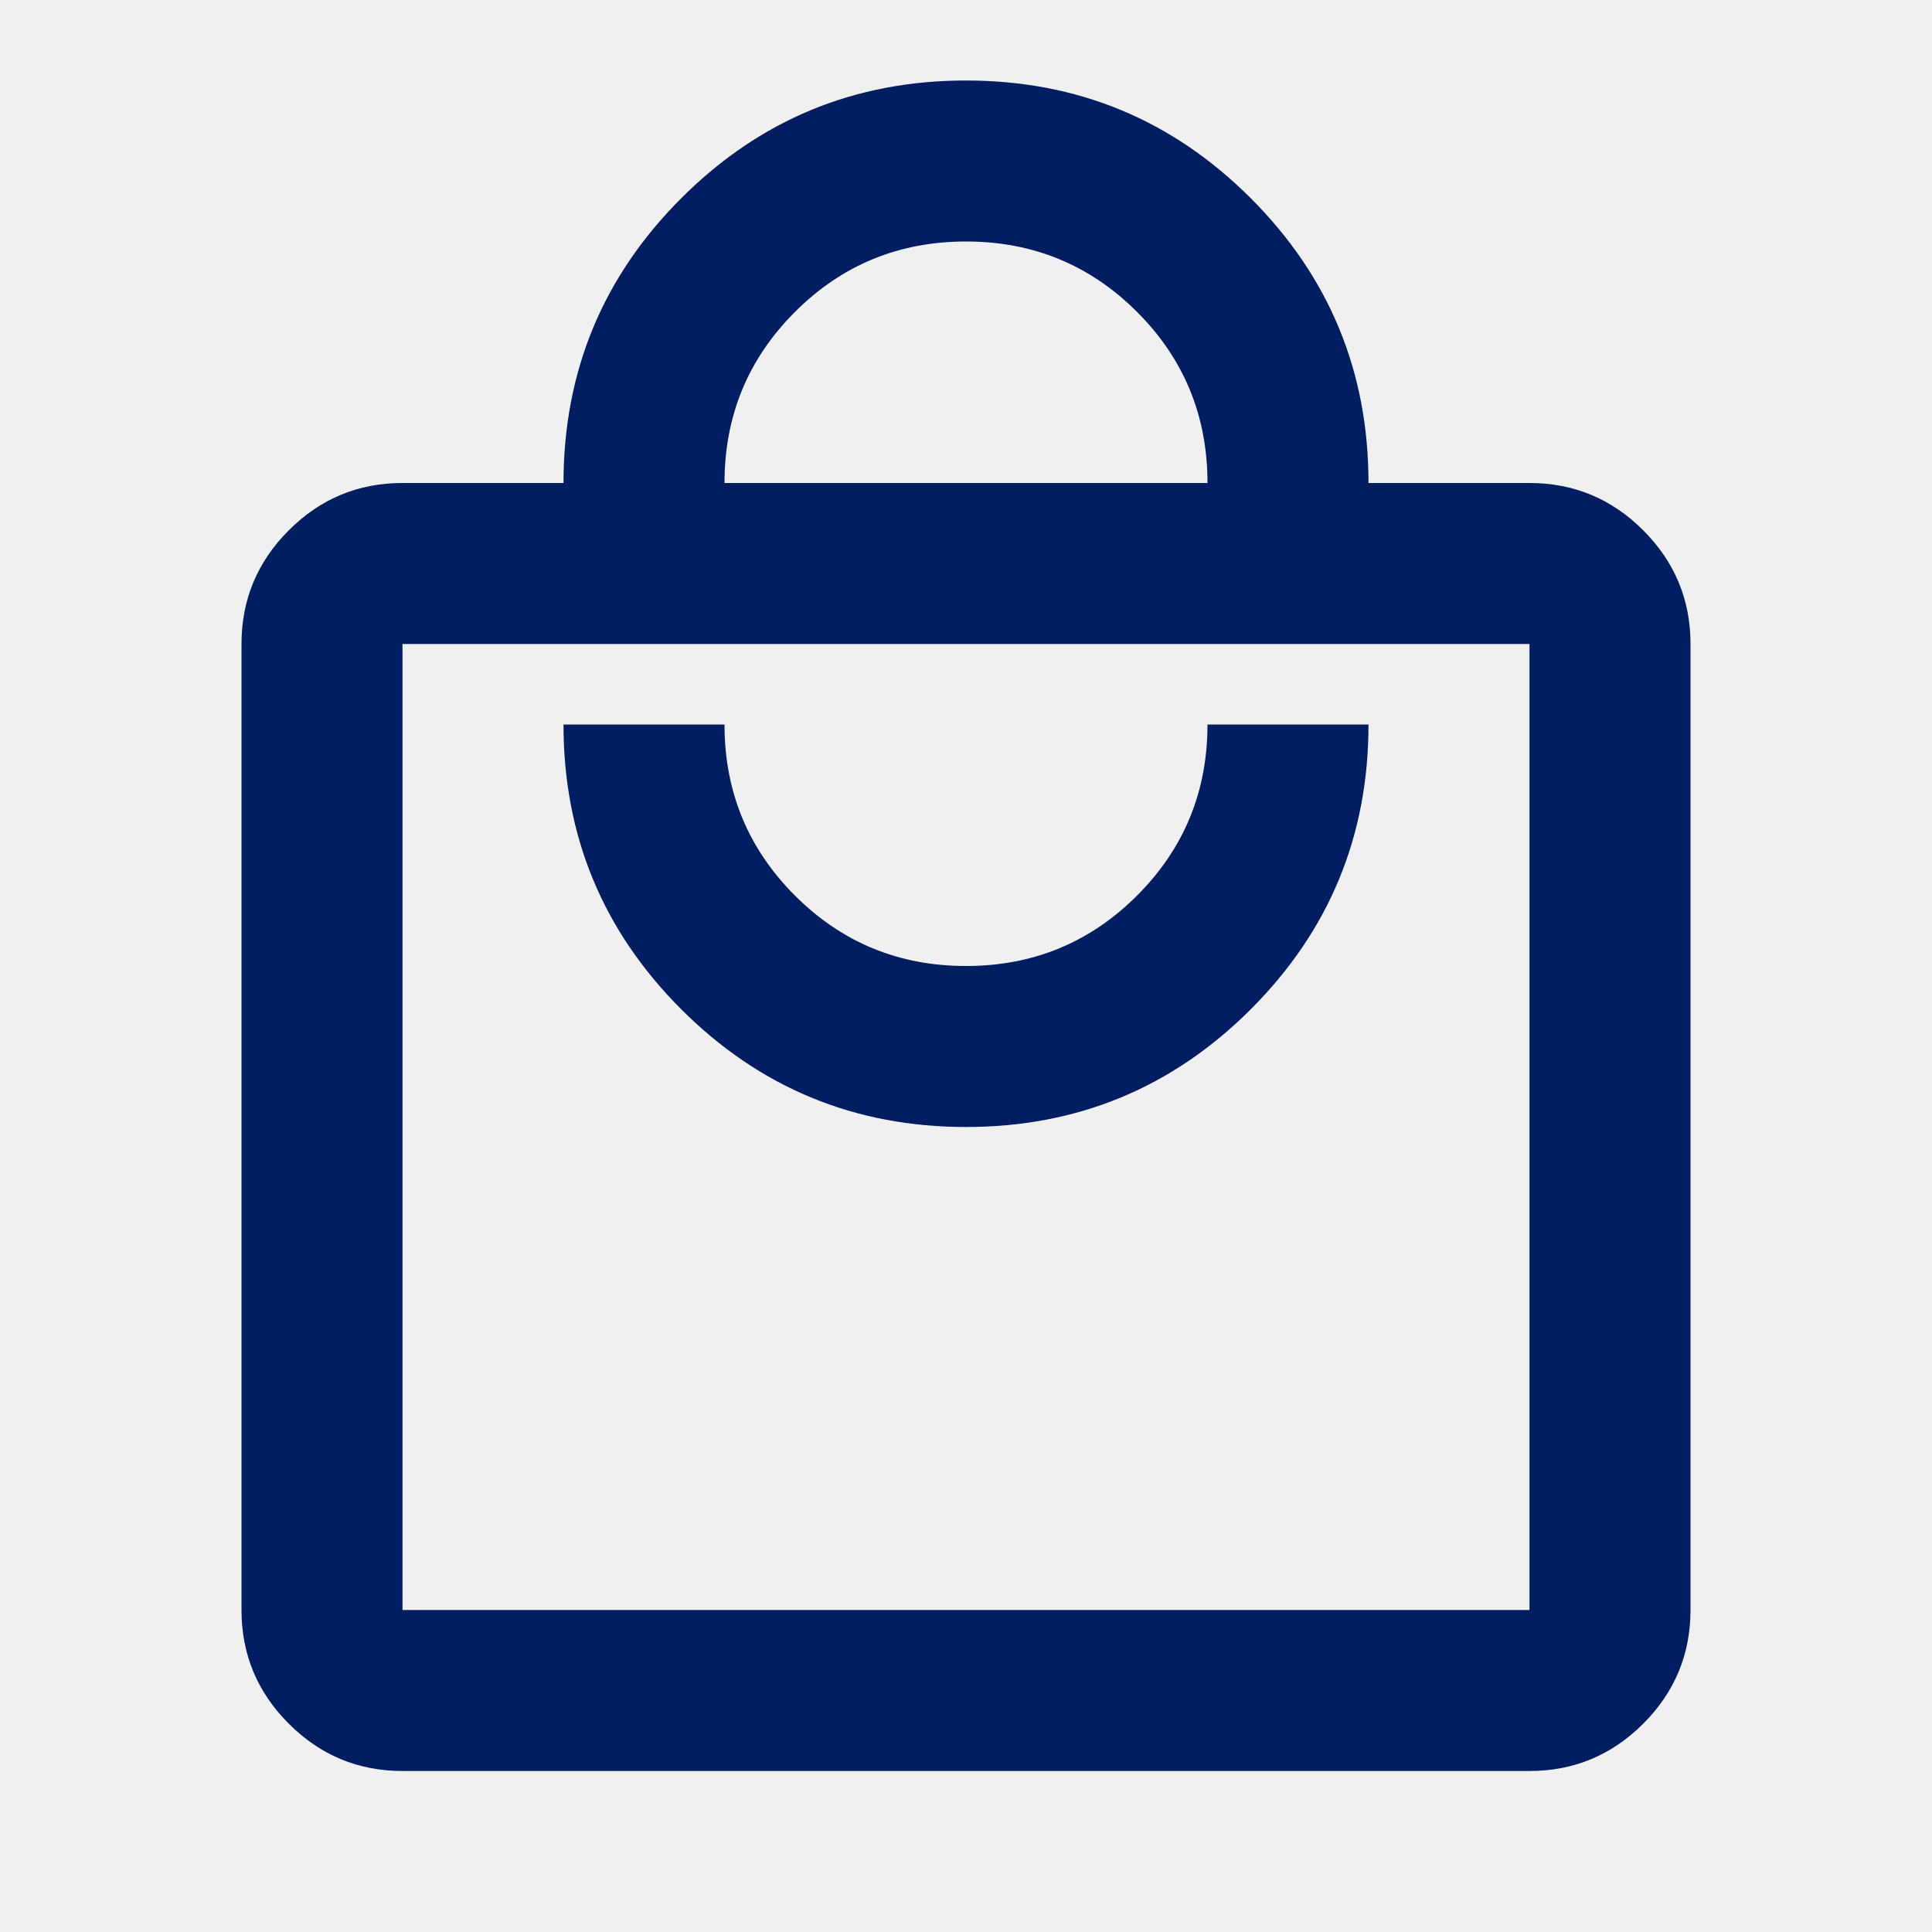
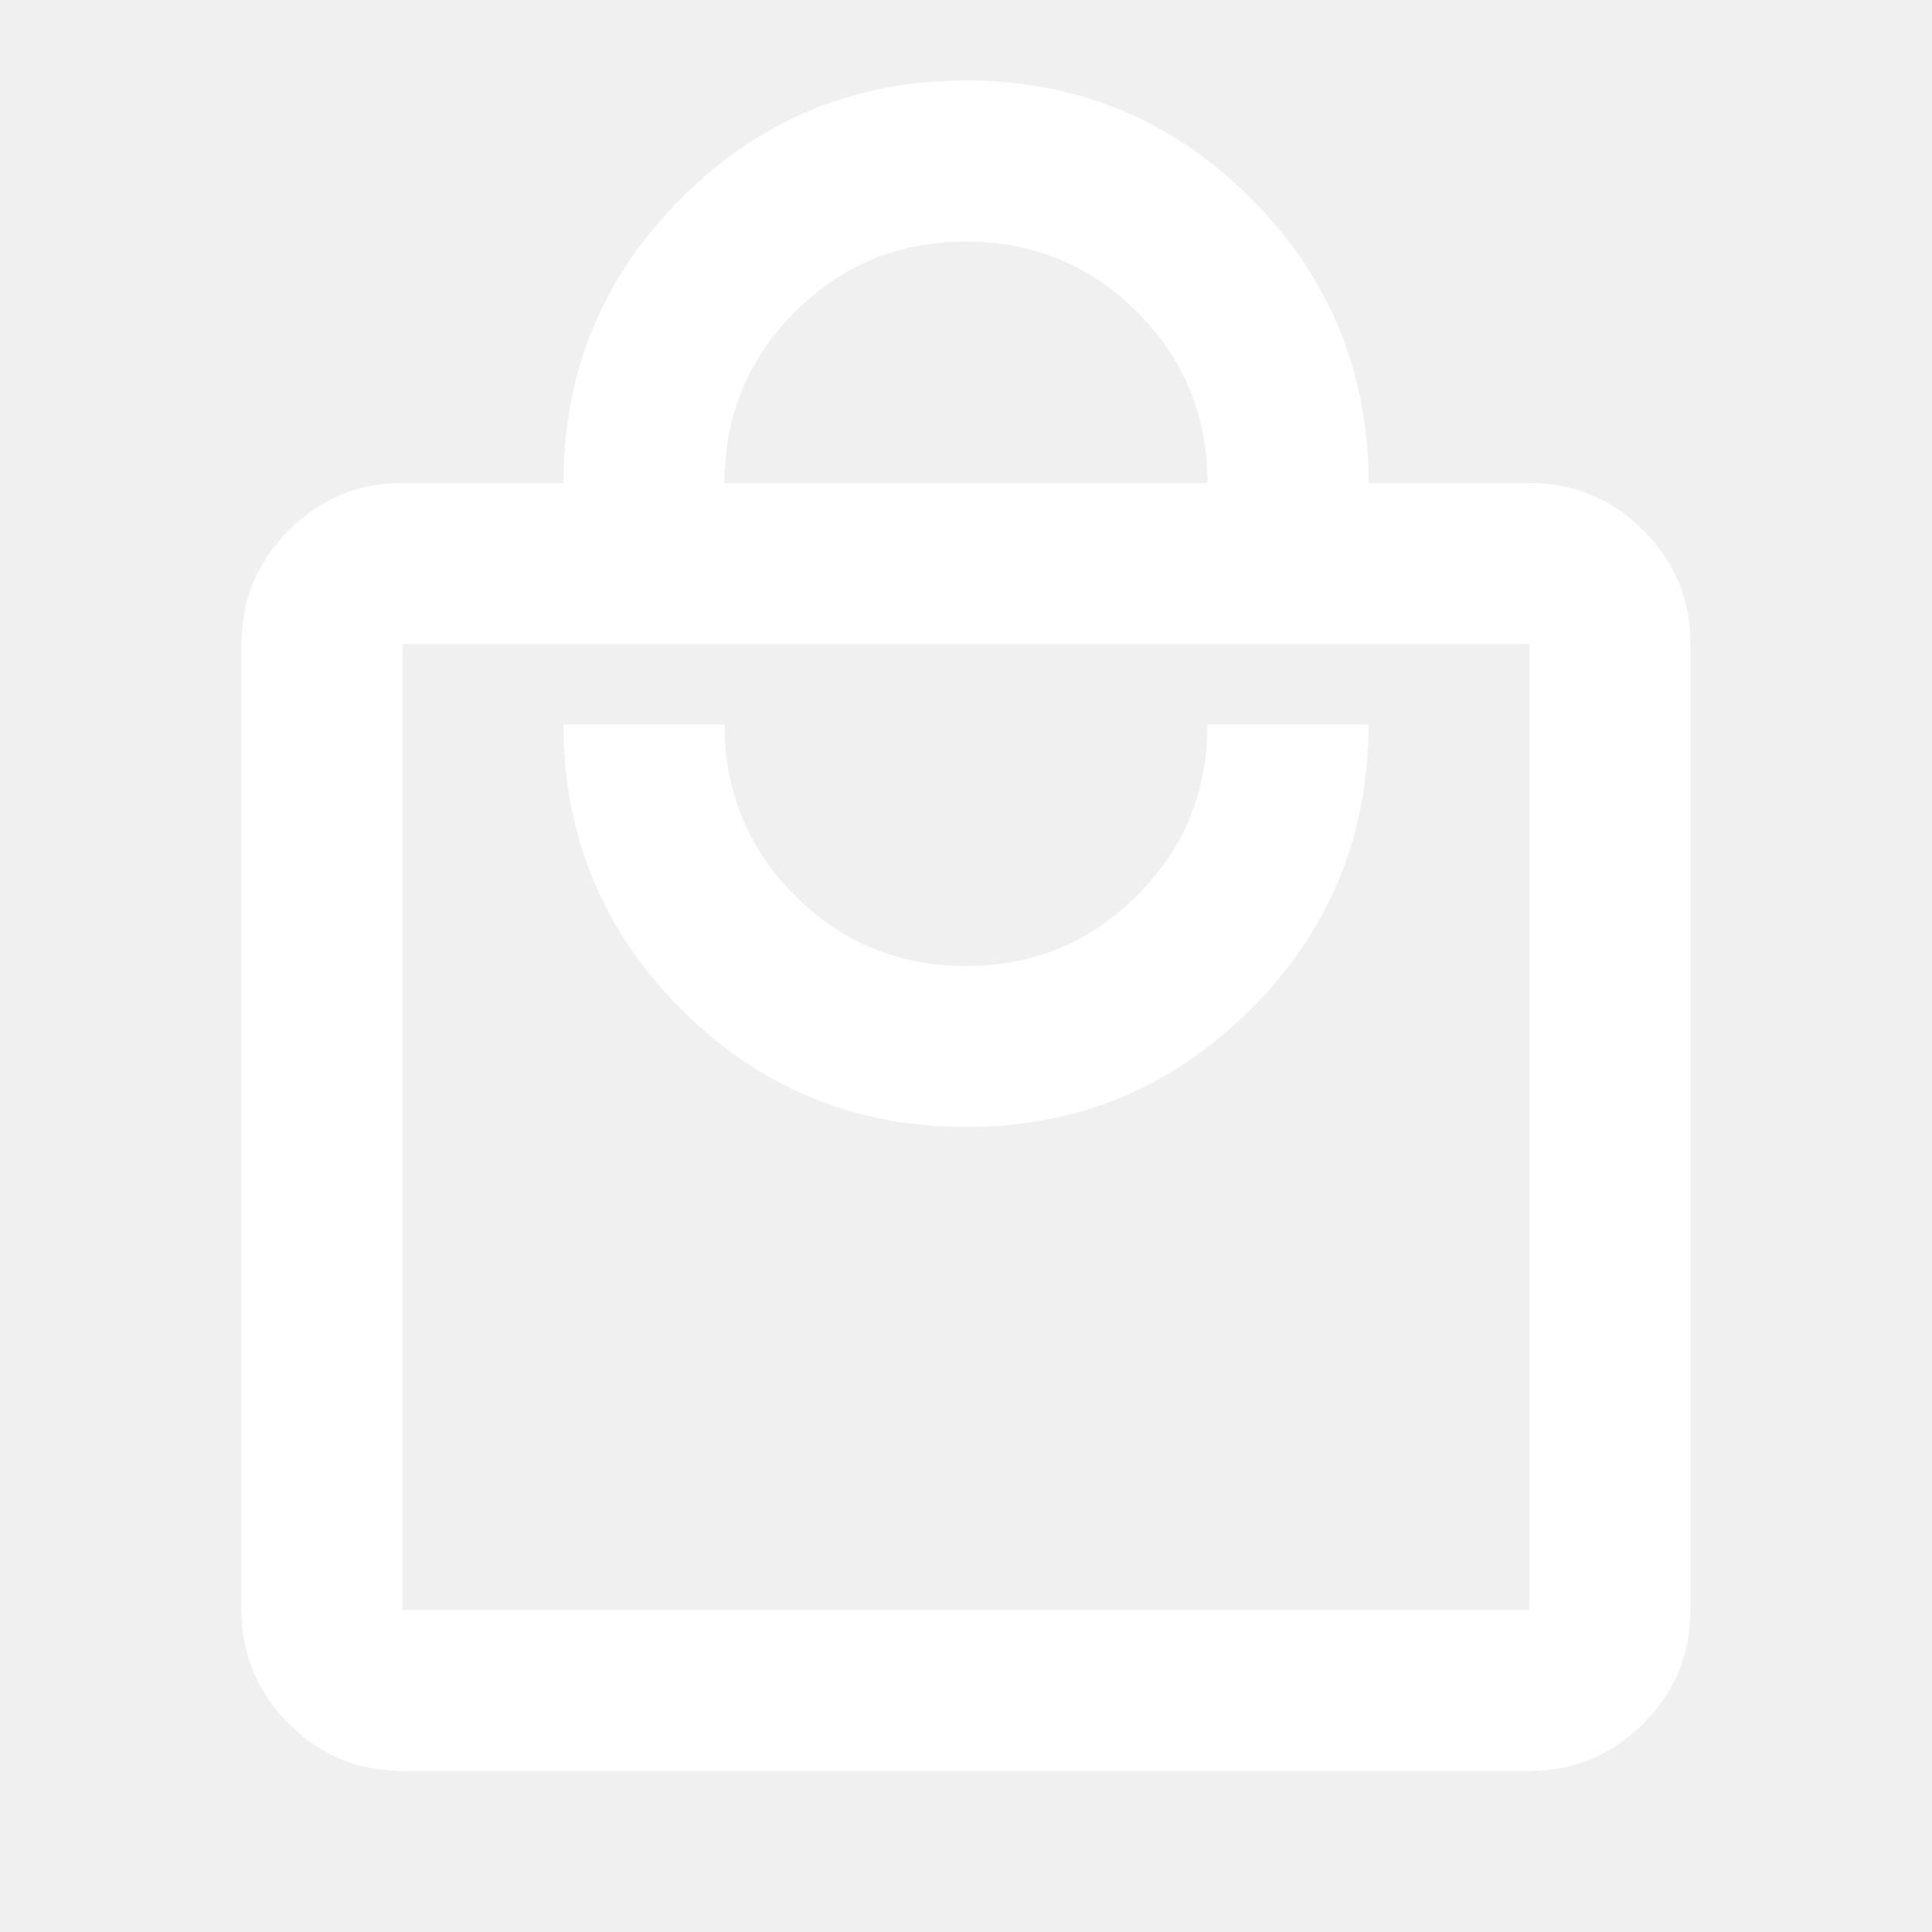
- <svg xmlns="http://www.w3.org/2000/svg" height="24px" viewBox="0 -960 960 960" width="24px" fill="#011e62">
+ <svg xmlns="http://www.w3.org/2000/svg" height="24px" viewBox="0 -960 960 960" width="24px" fill="#ffffff">
  <path d="M200-80q-33 0-56.5-23.5T120-160v-480q0-33 23.5-56.5T200-720h80q0-83 58.5-141.5T480-920q83 0 141.5 58.5T680-720h80q33 0 56.5 23.5T840-640v480q0 33-23.5 56.5T760-80H200Zm0-80h560v-480H200v480Zm280-240q83 0 141.5-58.5T680-600h-80q0 50-35 85t-85 35q-50 0-85-35t-35-85h-80q0 83 58.5 141.5T480-400ZM360-720h240q0-50-35-85t-85-35q-50 0-85 35t-35 85ZM200-160v-480 480Z" />
</svg>
